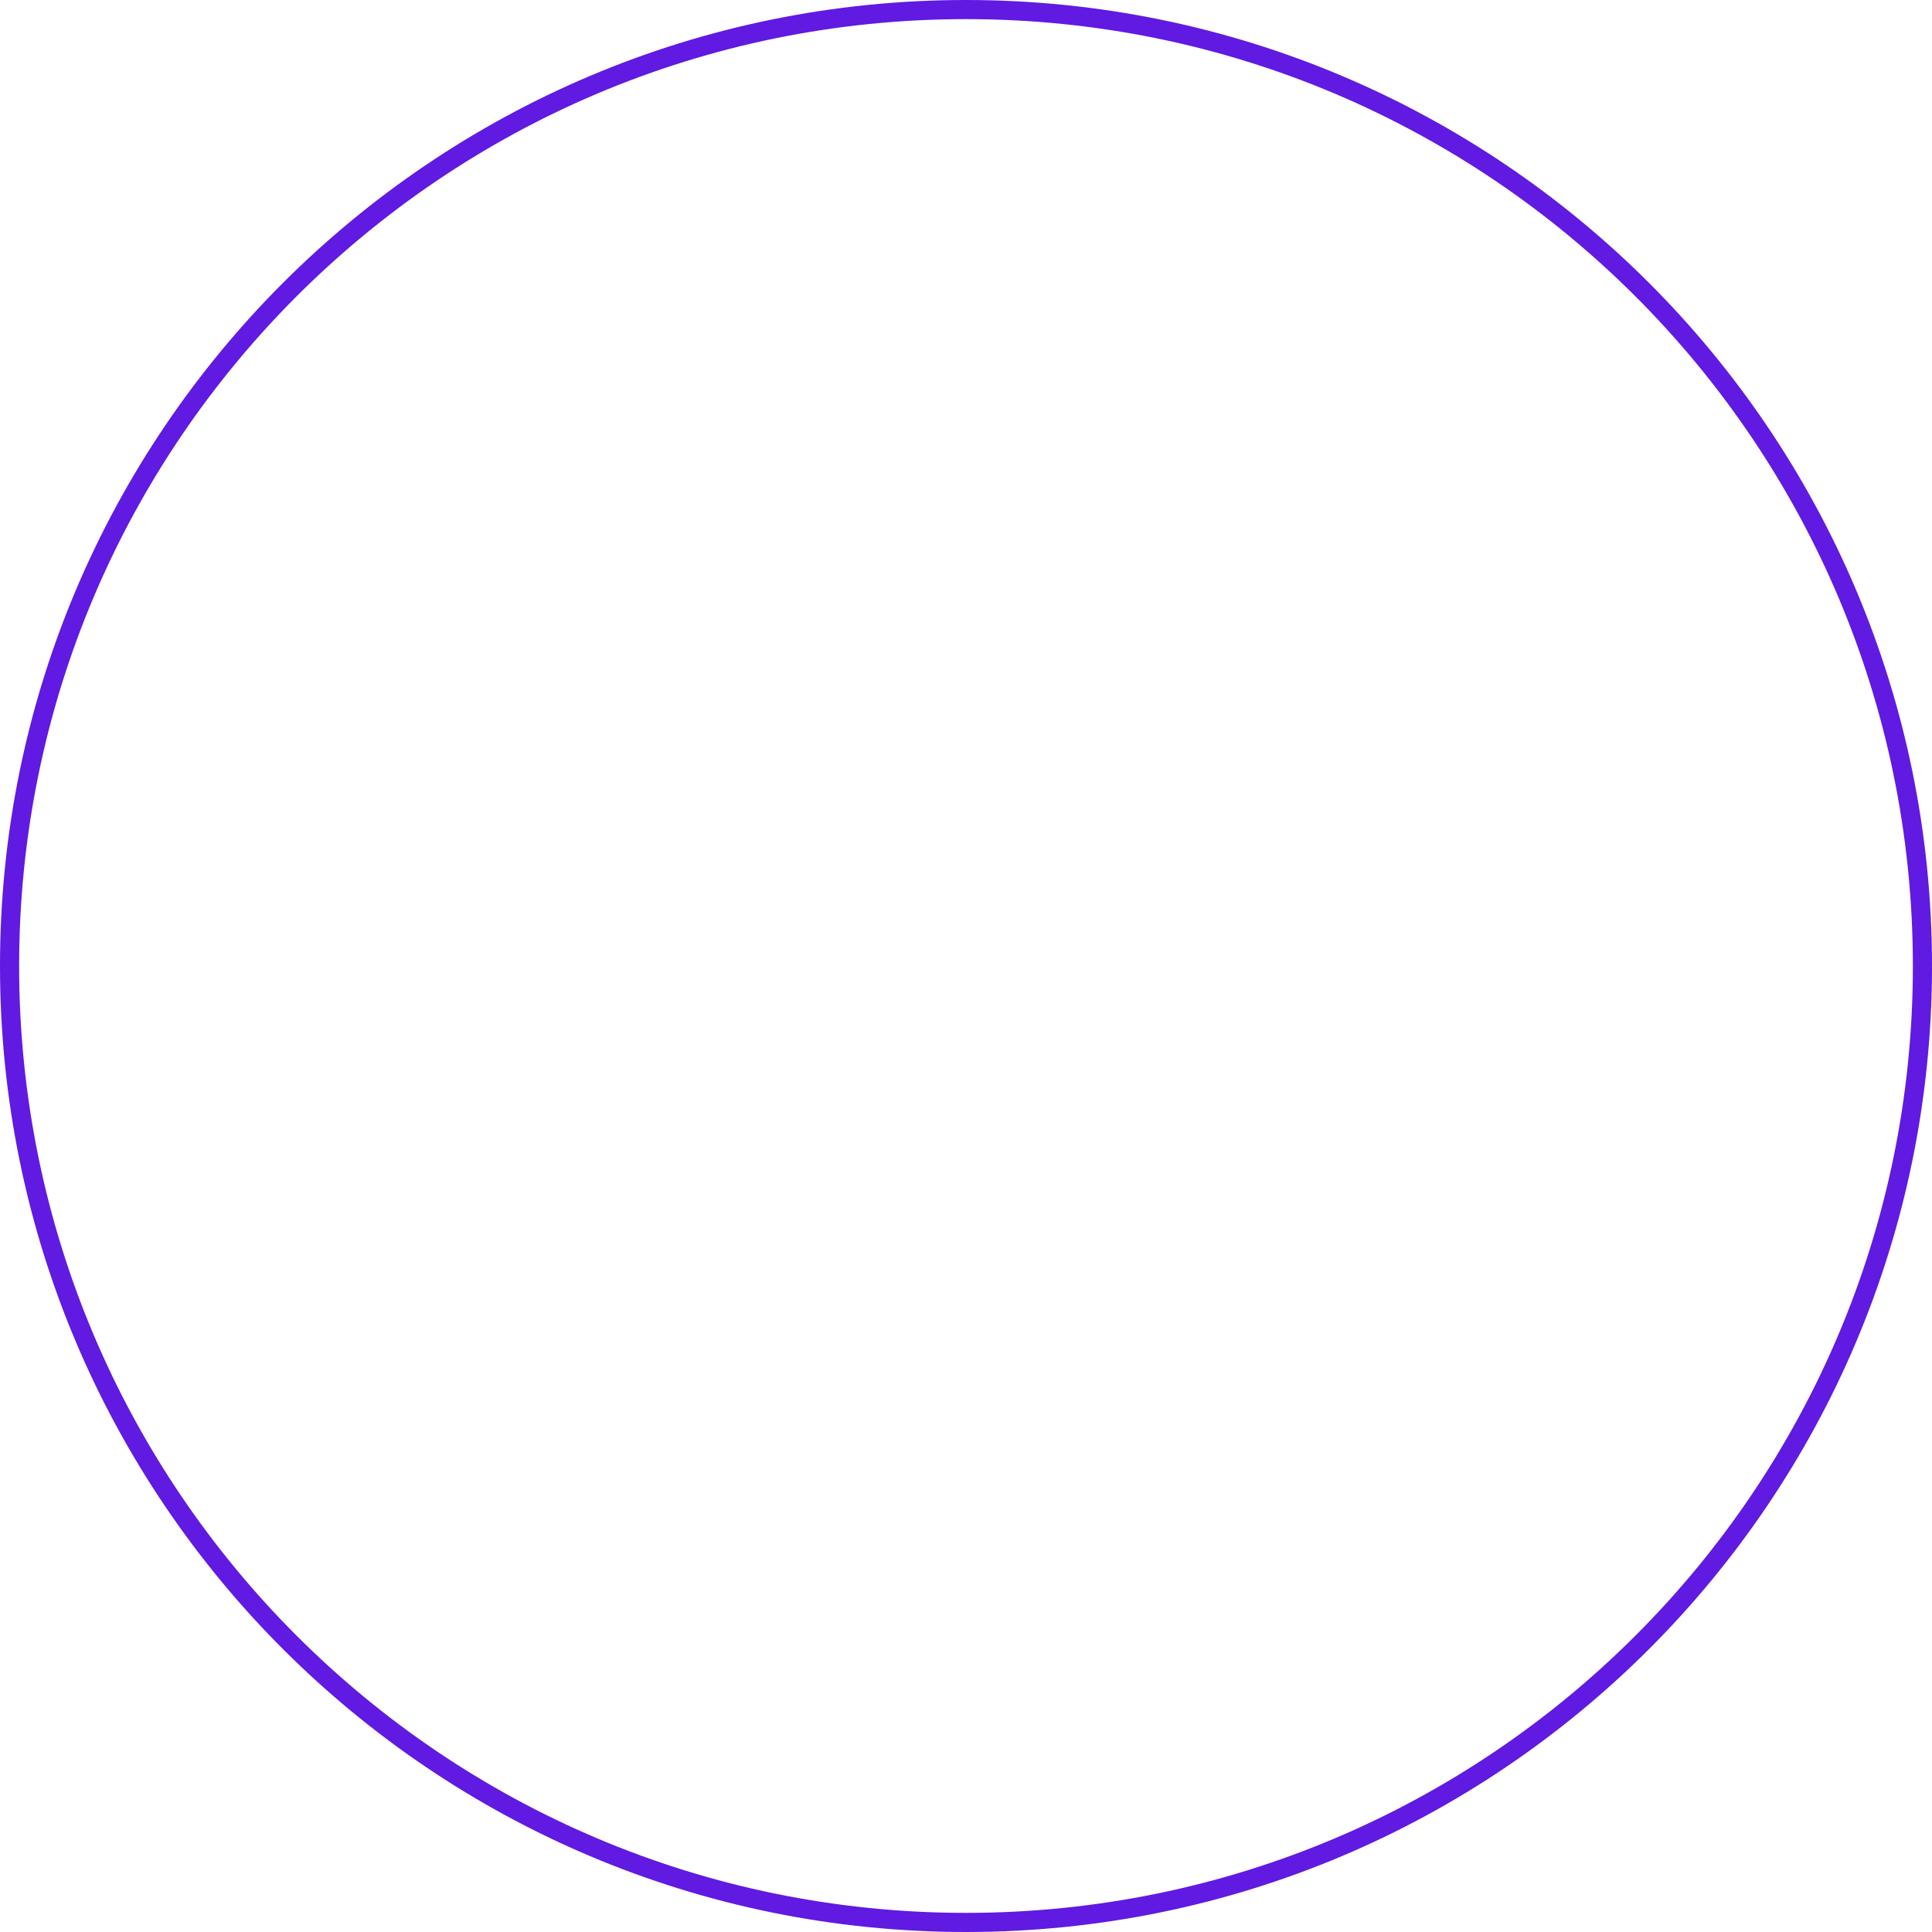
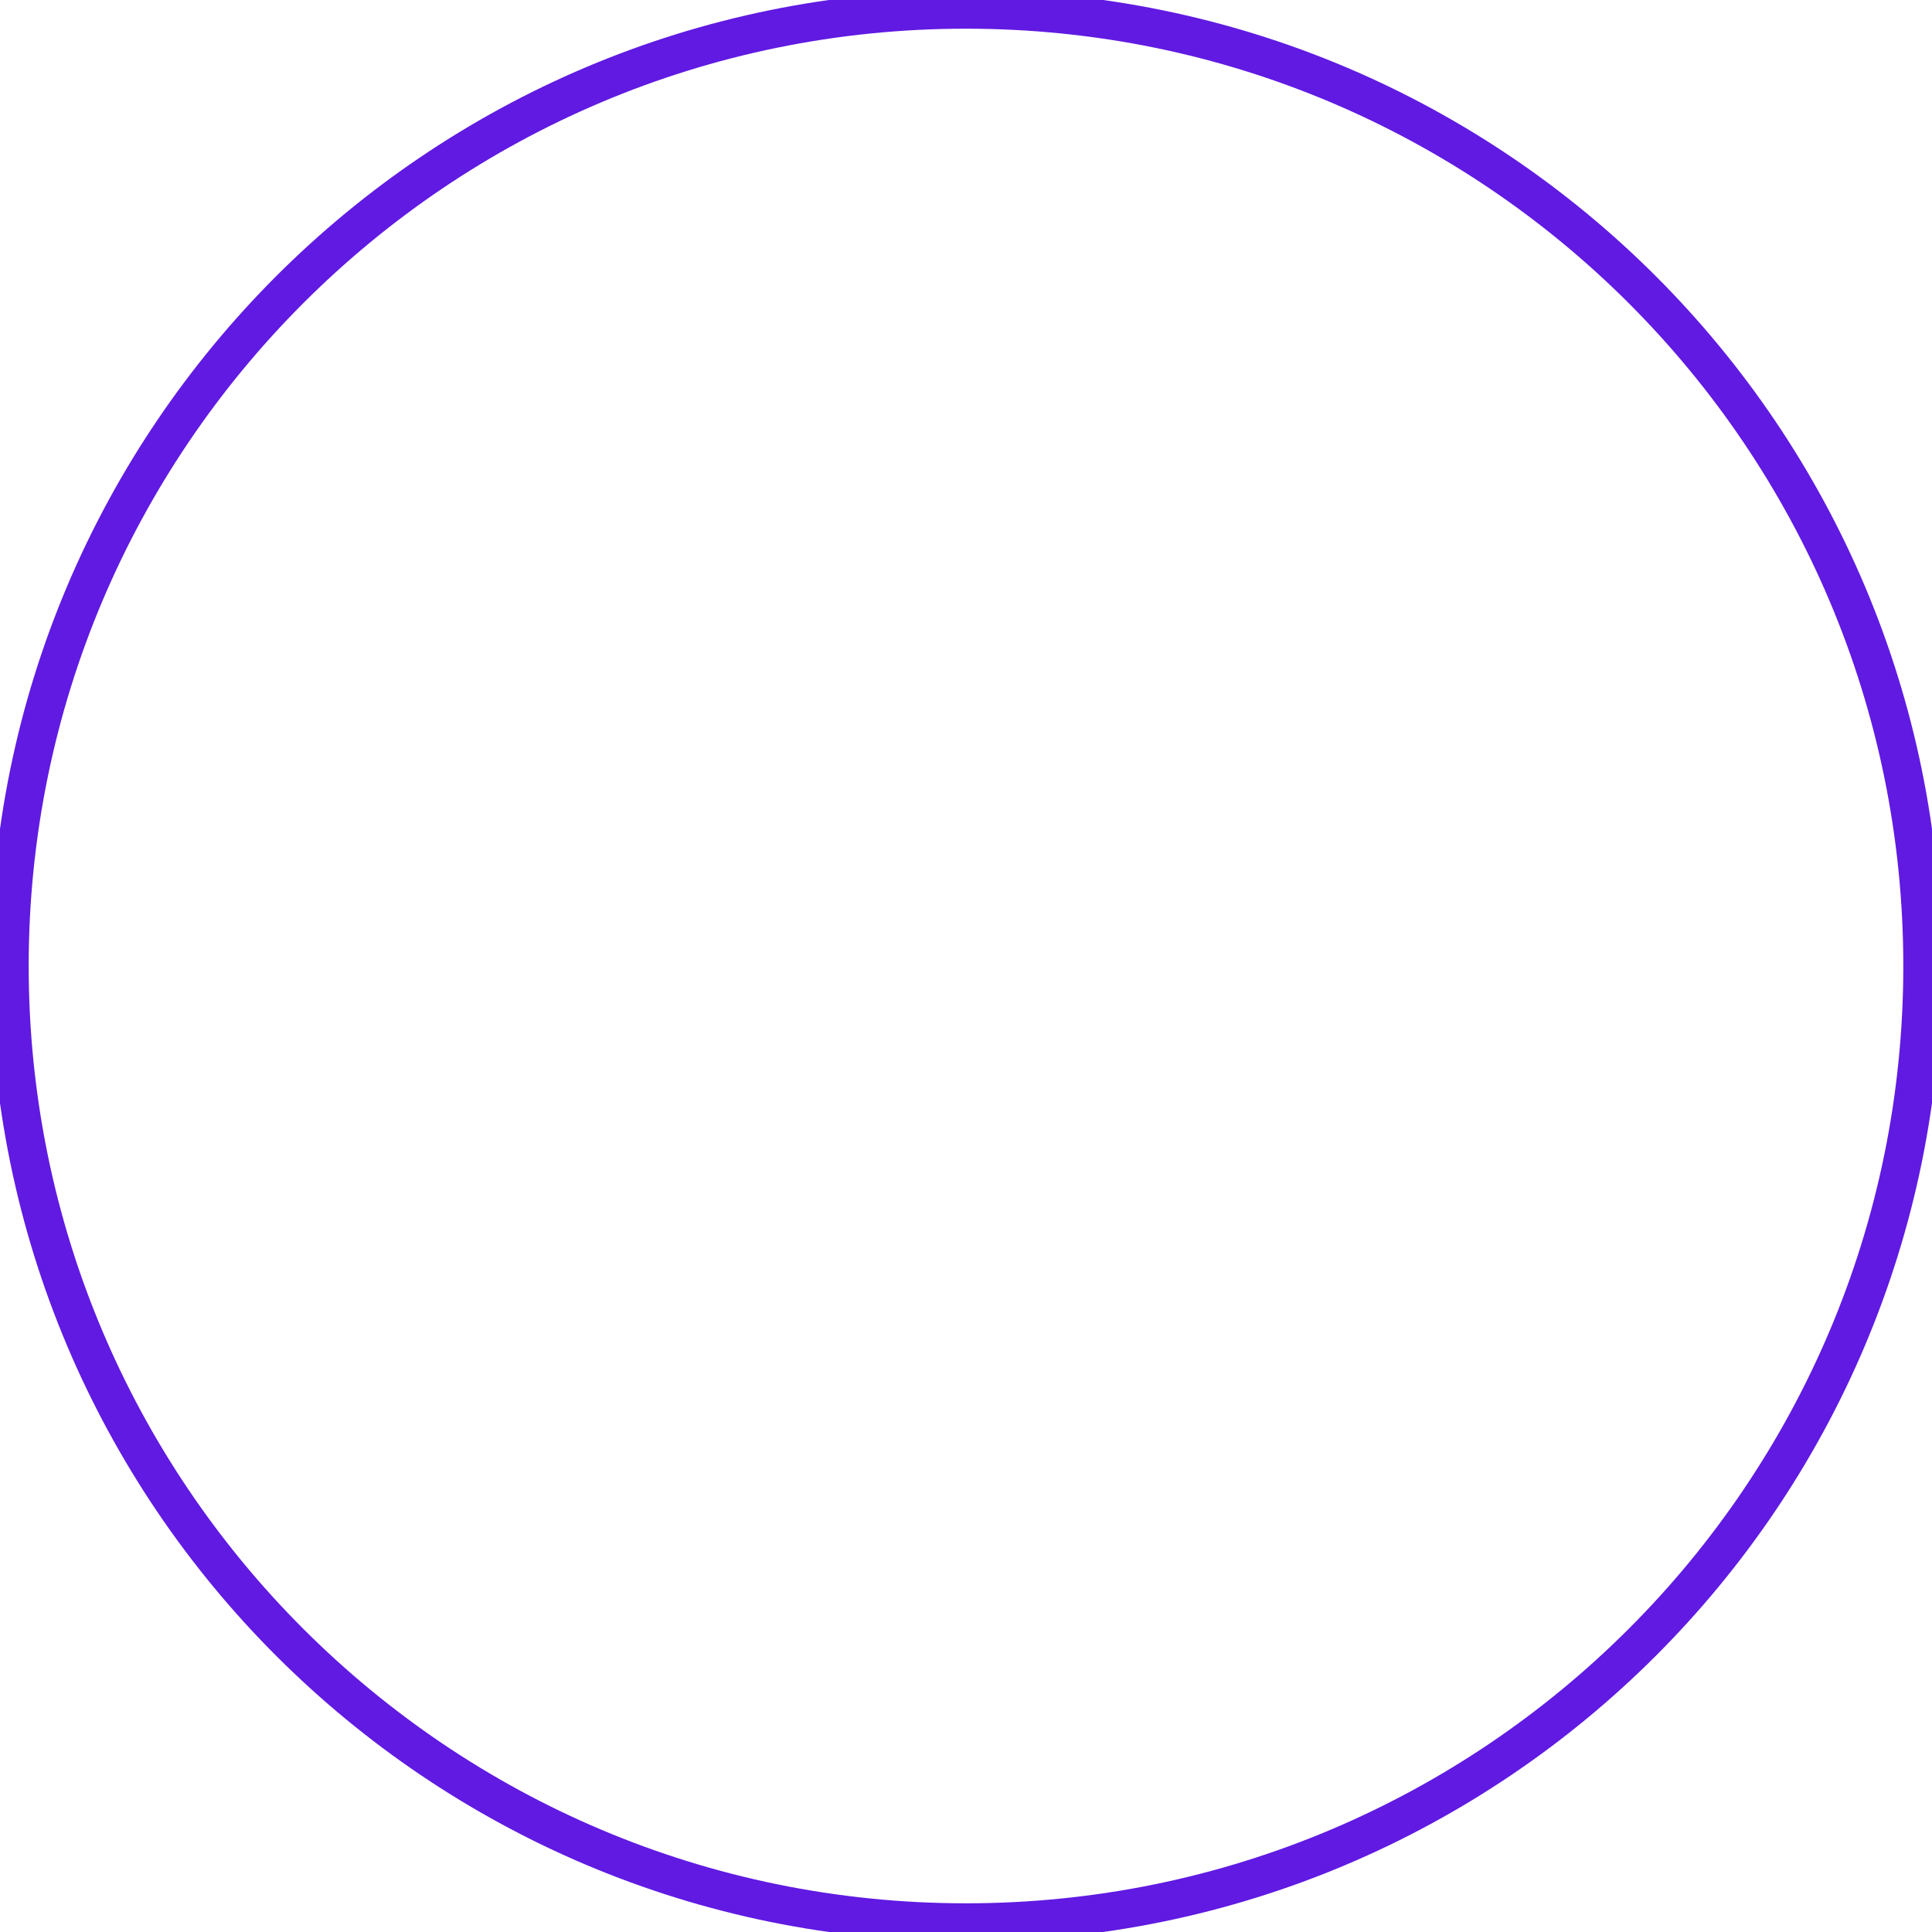
<svg xmlns="http://www.w3.org/2000/svg" width="202" height="202" viewBox="0 0 202 202" fill="none">
-   <path d="M201 101C201 156.228 156.228 201 101 201C45.772 201 1 156.228 1 101C1 45.772 45.772 1 101 1C156.228 1 201 45.772 201 101Z" stroke="#601AE2" stroke-width="2" />
+   <path d="M201 101C201 156.228 156.228 201 101 201C45.772 201 1 156.228 1 101C1 45.772 45.772 1 101 1C156.228 1 201 45.772 201 101Z" stroke="#601AE2" stroke-width="4" />
</svg>
